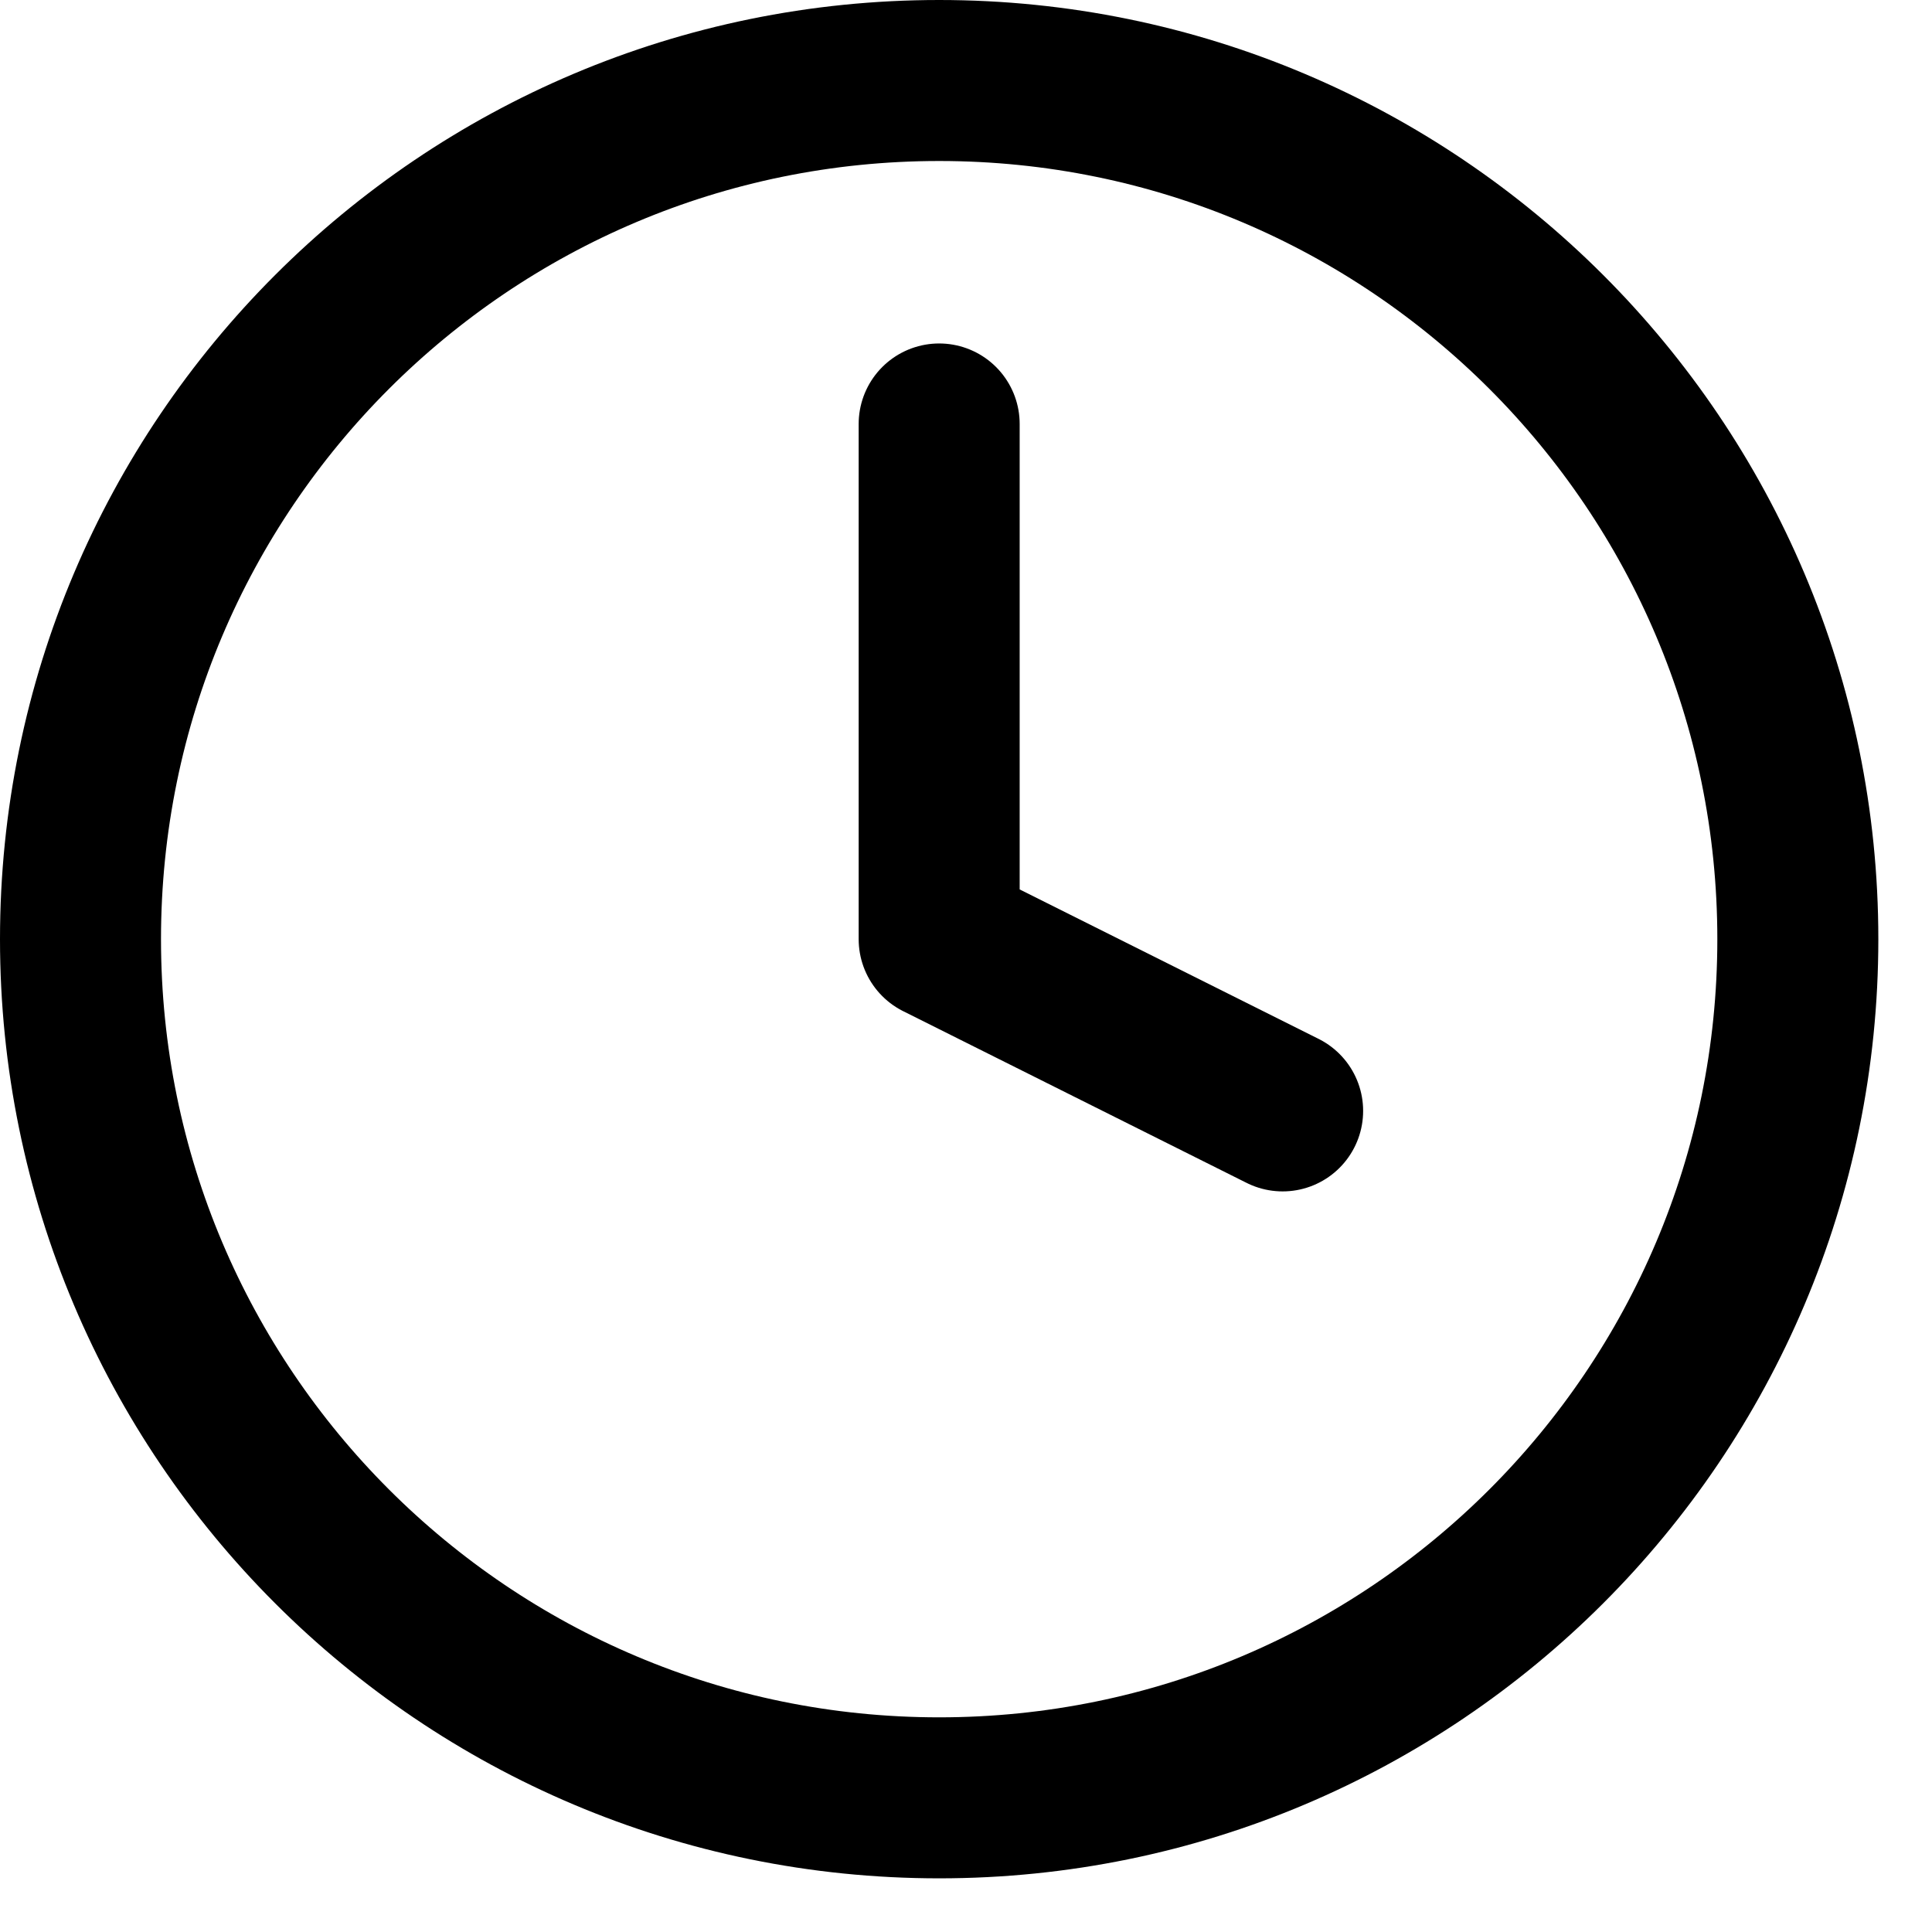
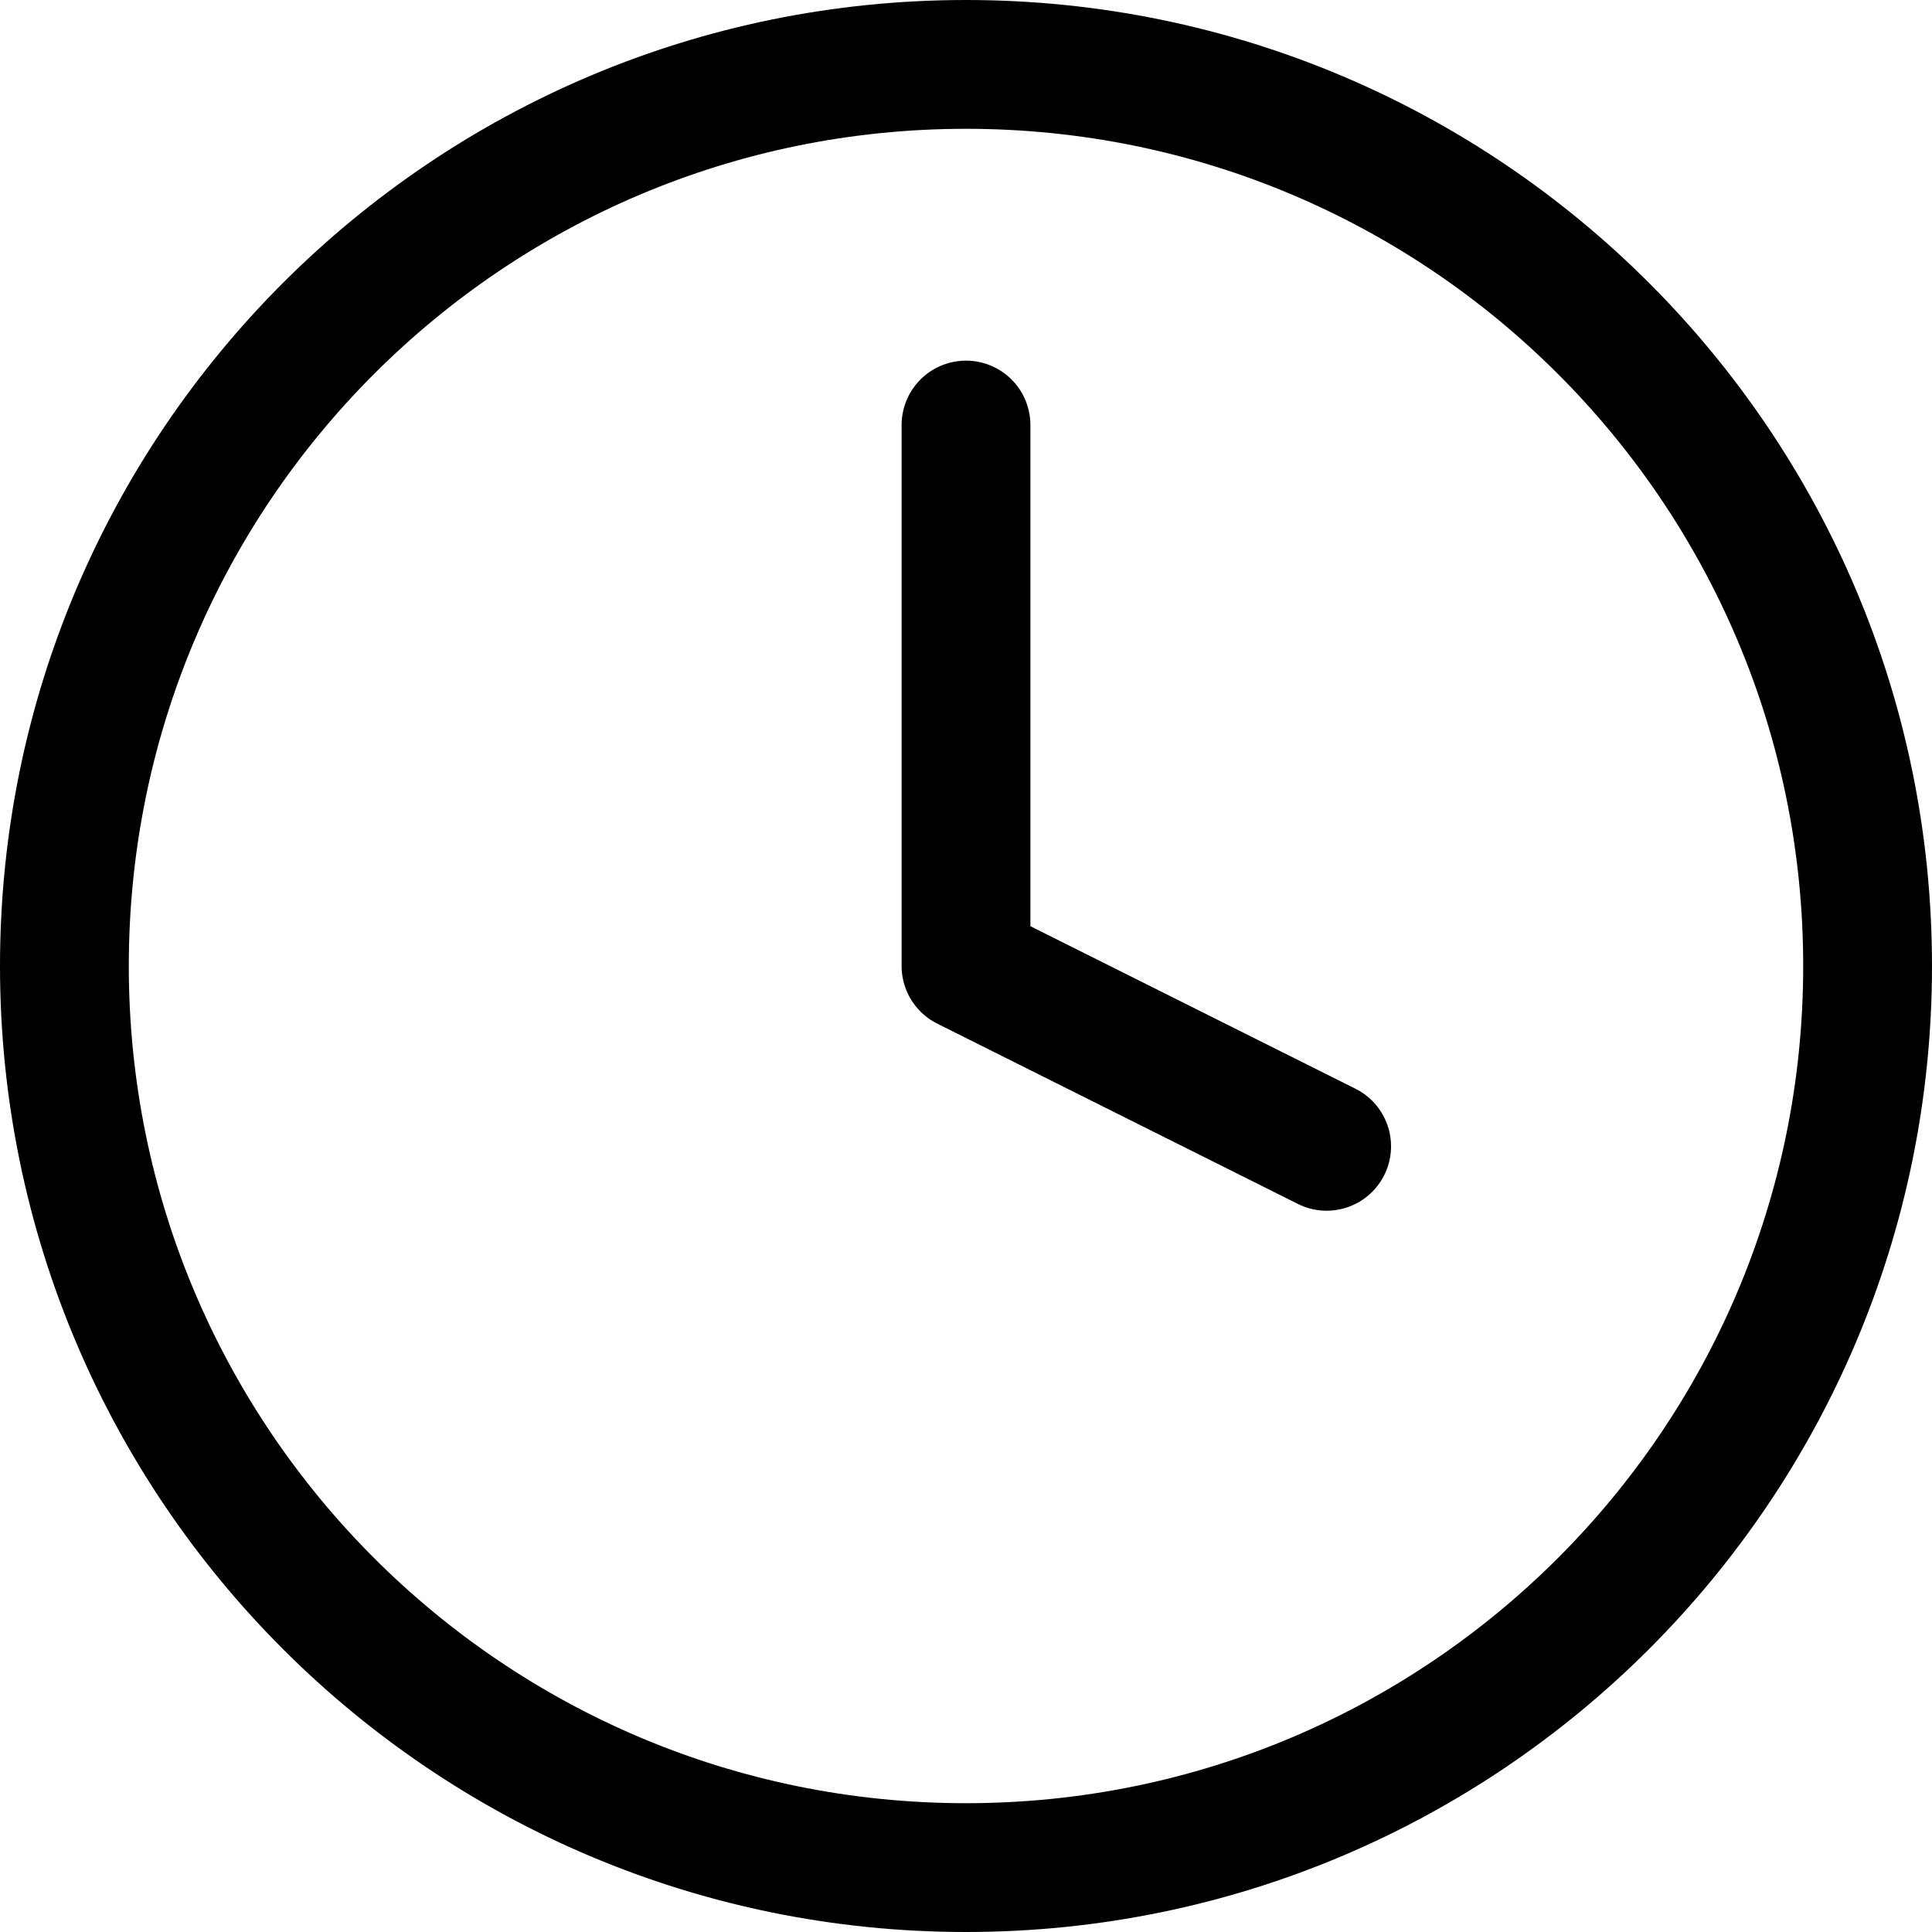
- <svg xmlns="http://www.w3.org/2000/svg" width="18" height="18" fill="none" viewBox="0 0 18 18">
-   <path stroke="currentColor" stroke-linecap="round" stroke-linejoin="round" stroke-width="1.5" d="M8.75 3.95v4.8l3.2 1.6m4.8-1.6a8 8 0 1 1-16 0 8 8 0 0 1 16 0Z" />
+ <svg xmlns="http://www.w3.org/2000/svg" width="15" height="15" fill="none" viewBox="0 0 15 15">
+   <path stroke="currentColor" stroke-linecap="round" stroke-linejoin="round" d="M7.5 3.3v4.2l2.8 1.4m4.2-1.4a7 7 0 1 1-14 0 7 7 0 0 1 14 0Z" />
</svg>
